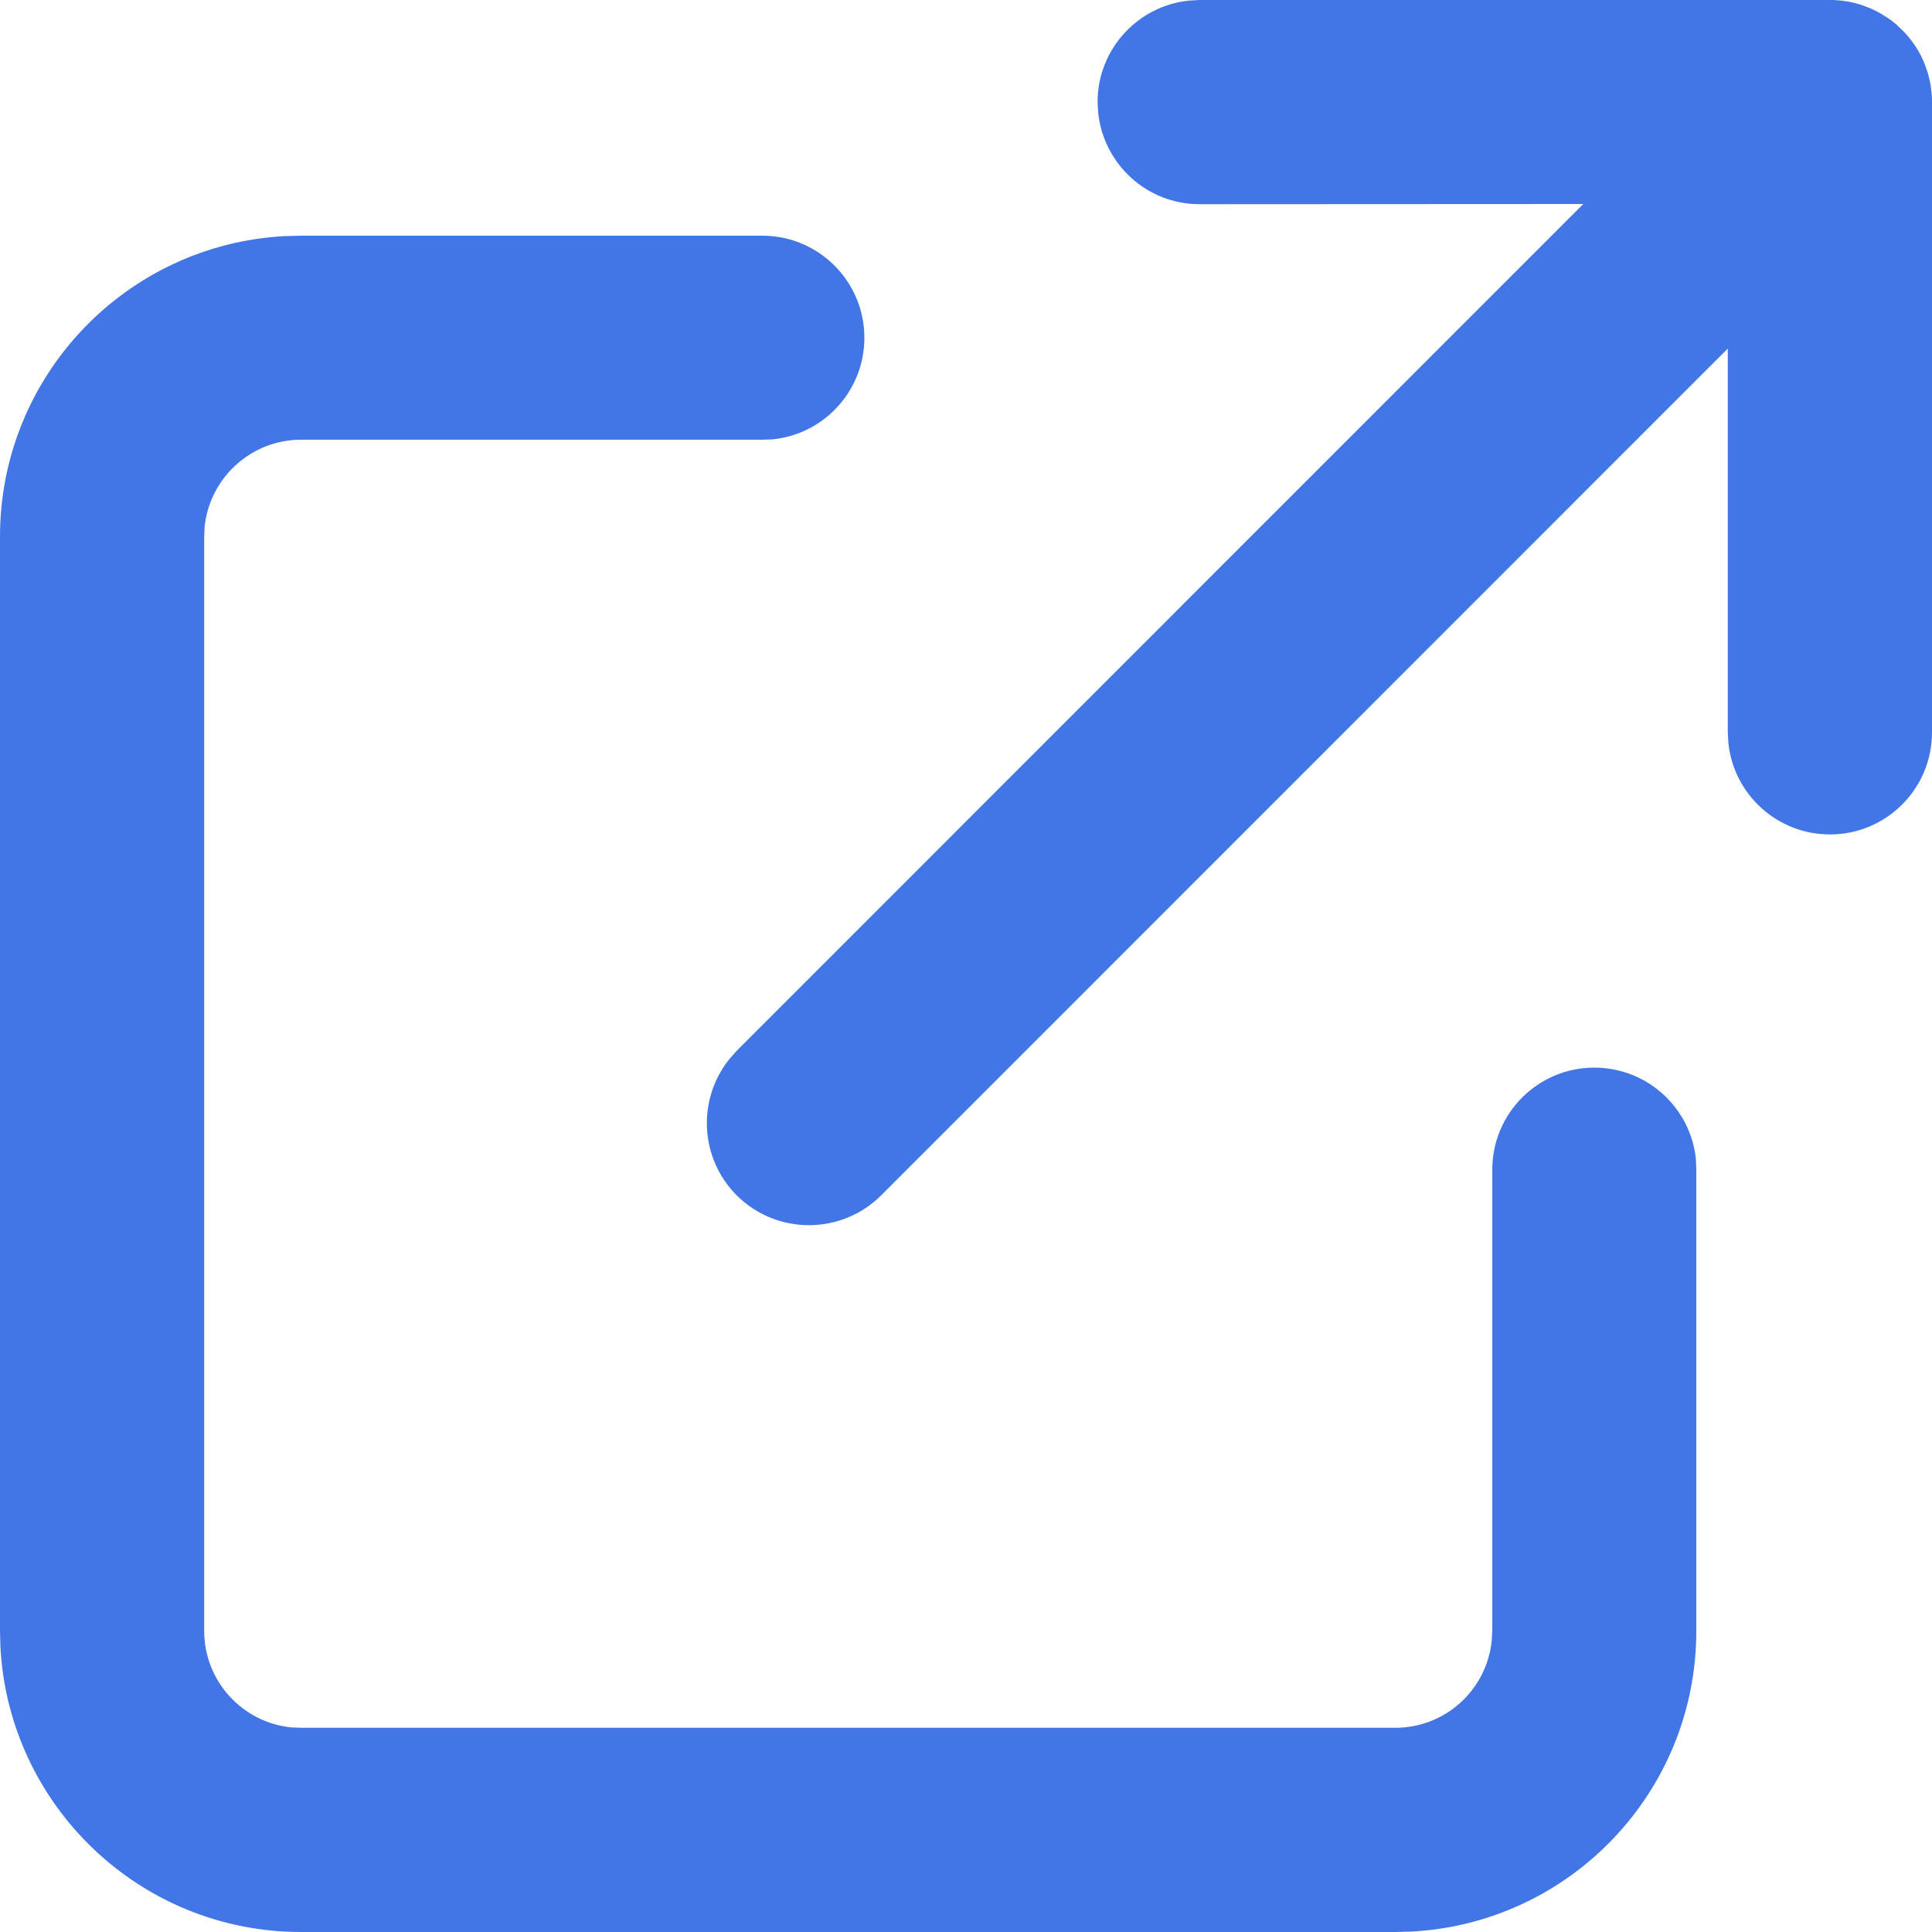
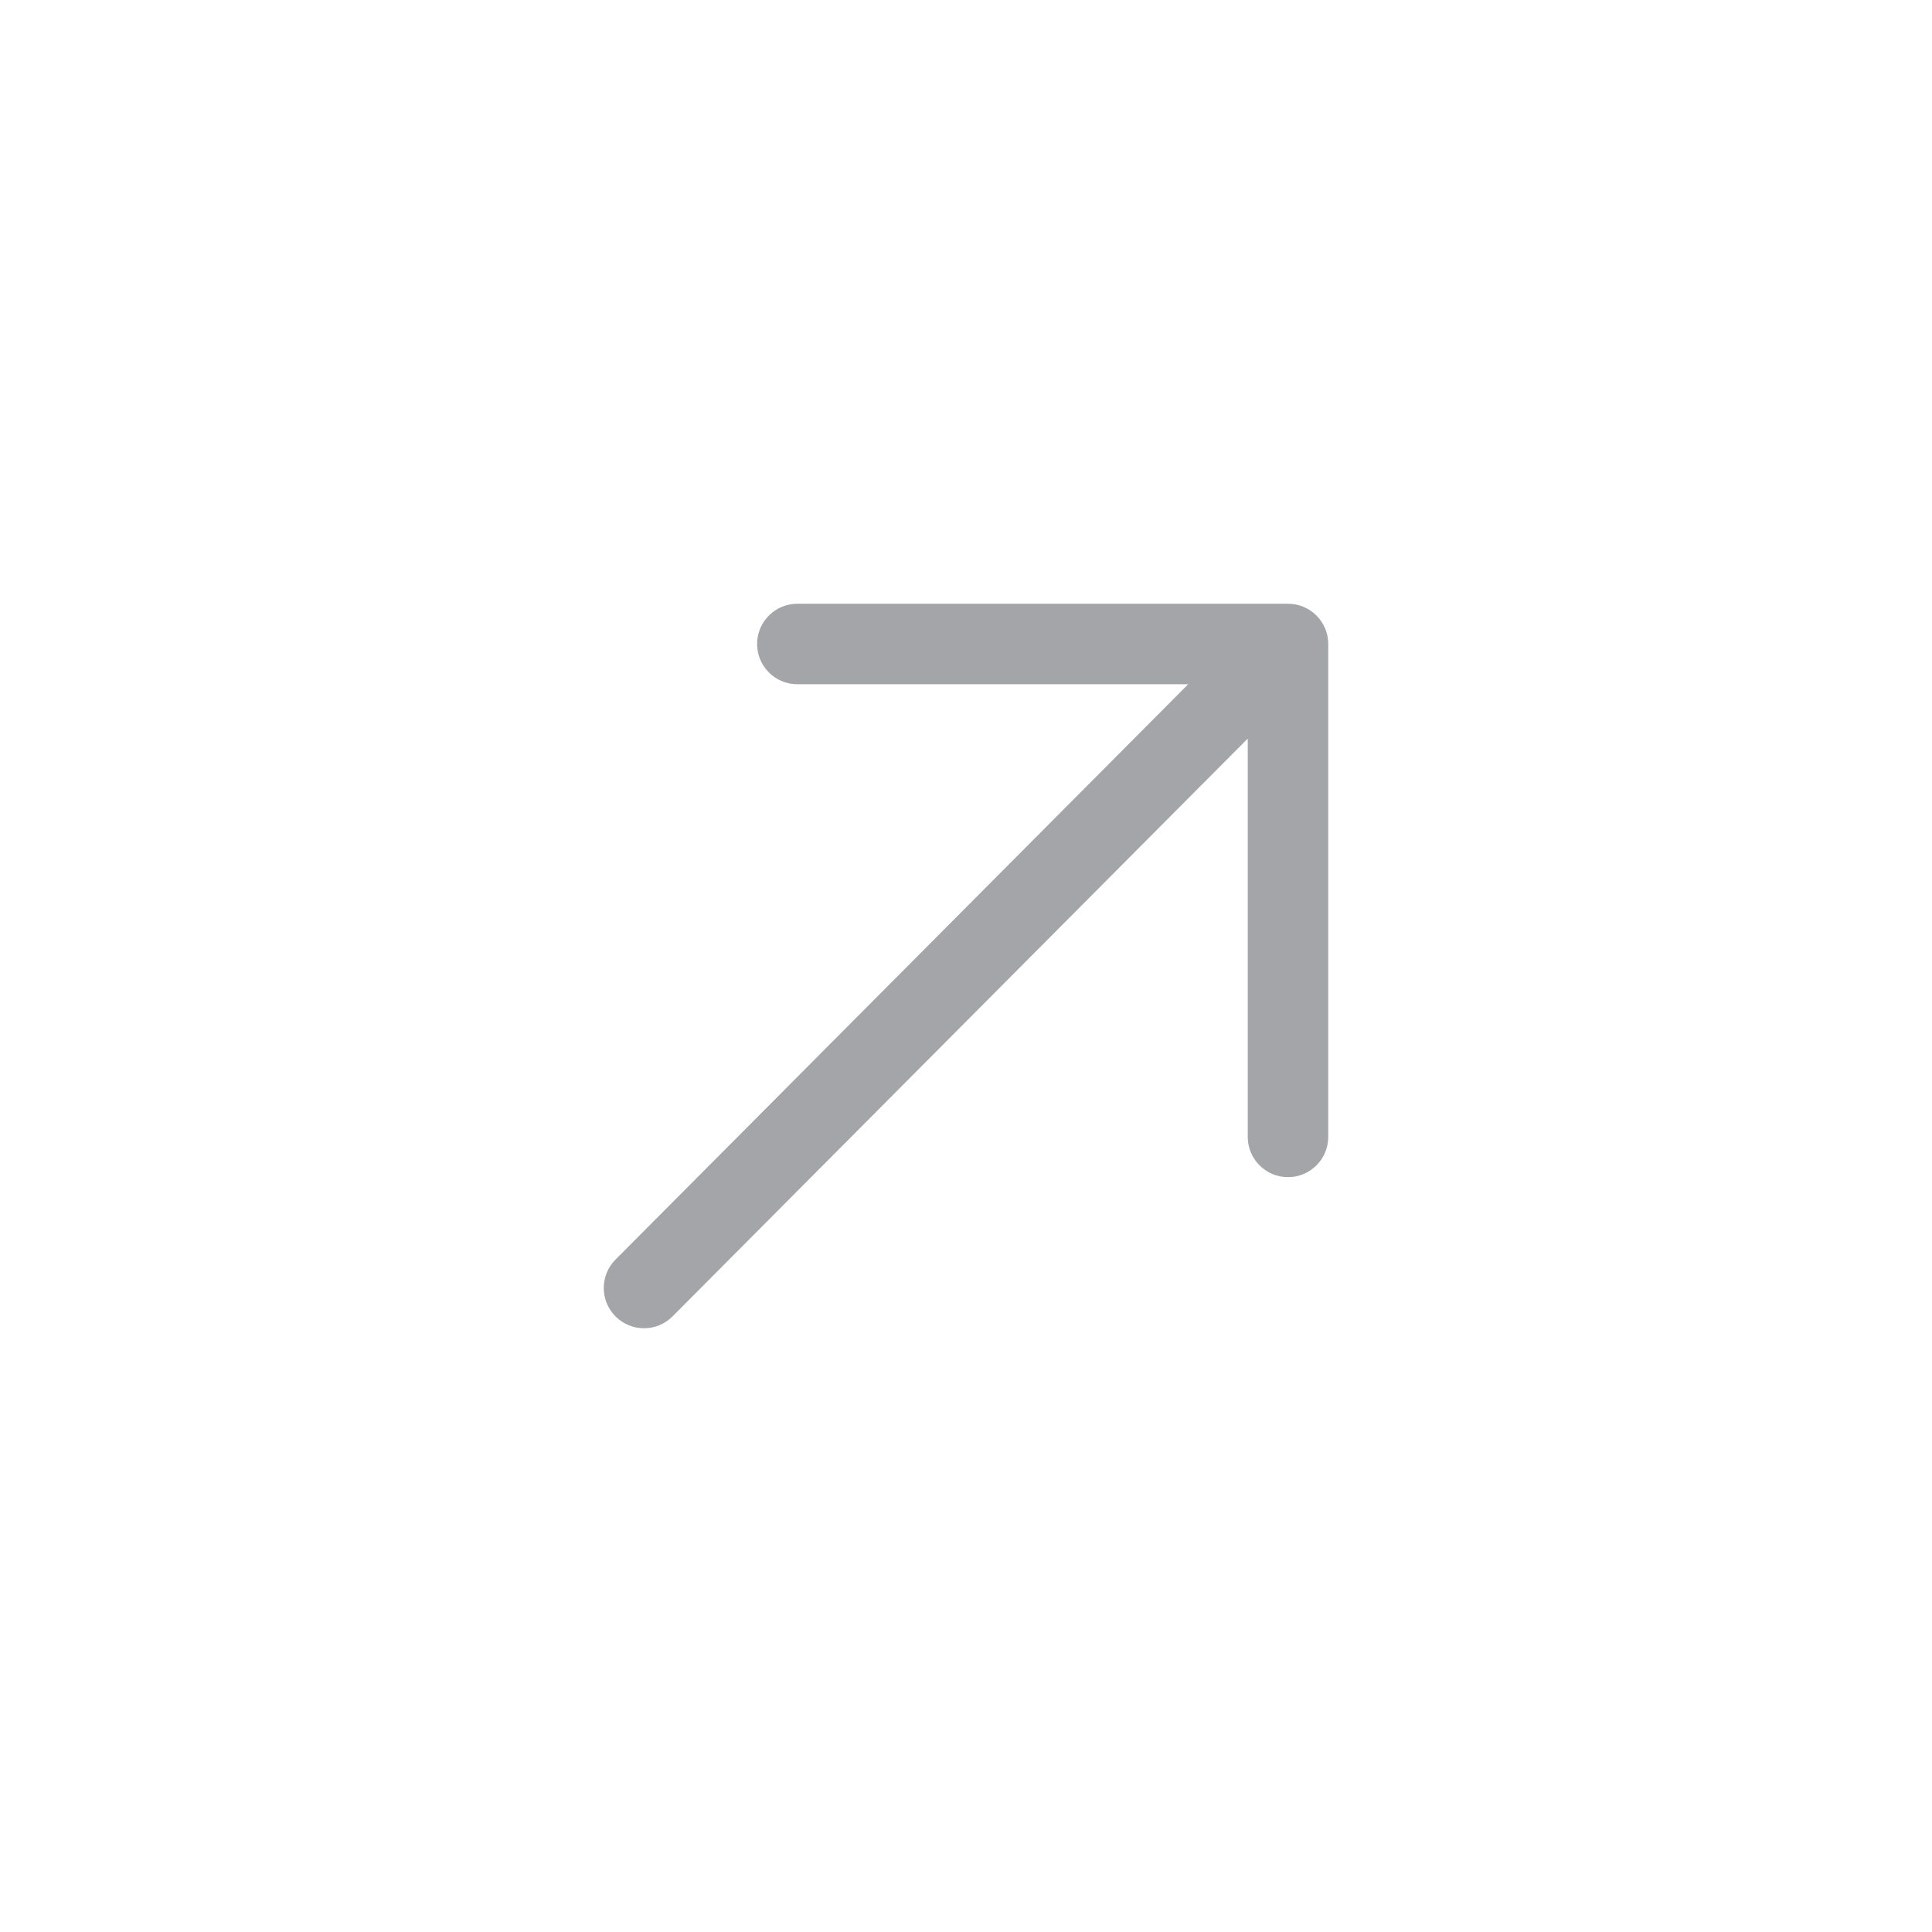
- <svg xmlns="http://www.w3.org/2000/svg" width="10px" height="10px" viewBox="0 0 10 10" version="1.1">
-   <path fill="#4276E6" d="M3.946,1.22 C4.237,1.22 4.474,1.456 4.474,1.748 C4.474,2.022 4.266,2.247 4,2.274 L3.946,2.276 L1.558,2.276 C1.299,2.276 1.085,2.474 1.059,2.727 L1.057,2.778 L1.057,8.442 C1.057,8.701 1.254,8.915 1.507,8.941 L1.558,8.943 L7.222,8.943 C7.482,8.943 7.695,8.746 7.721,8.493 L7.724,8.442 L7.724,6.054 C7.724,5.763 7.96,5.526 8.252,5.526 C8.526,5.526 8.751,5.734 8.778,6 L8.78,6.054 L8.78,8.442 C8.78,9.275 8.126,9.956 7.302,9.998 L7.222,10 L1.558,10 C0.725,10 0.044,9.345 0.002,8.522 L-5.5659181e-14,8.442 L-5.5659181e-14,2.778 C-5.5659181e-14,1.944 0.655,1.263 1.478,1.222 L1.558,1.22 L3.946,1.22 Z M9.472,2.21748545e-13 L9.485,0 C9.504,0.001 9.523,0.002 9.542,0.005 L9.472,2.21748545e-13 C9.511,2.21748545e-13 9.549,0.004 9.585,0.012 C9.598,0.015 9.611,0.018 9.624,0.022 C9.639,0.027 9.653,0.032 9.668,0.038 C9.681,0.043 9.695,0.049 9.708,0.056 C9.721,0.062 9.735,0.07 9.747,0.078 C9.76,0.086 9.774,0.095 9.787,0.104 C9.797,0.112 9.806,0.119 9.816,0.127 C9.825,0.136 9.835,0.145 9.845,0.155 L9.853,0.163 C9.865,0.175 9.876,0.188 9.887,0.202 L9.845,0.155 C9.878,0.187 9.905,0.223 9.928,0.261 C9.937,0.277 9.946,0.294 9.954,0.312 C9.957,0.32 9.96,0.327 9.963,0.334 C9.971,0.355 9.979,0.377 9.984,0.4 C9.987,0.412 9.99,0.424 9.992,0.436 C9.994,0.449 9.996,0.461 9.997,0.474 L9.999,0.491 C9.999,0.499 10,0.507 10,0.515 L10,0.528 L10,3.791 C10,4.083 9.763,4.319 9.472,4.319 C9.198,4.319 8.973,4.111 8.946,3.845 L8.943,3.791 L8.943,1.804 L4.561,6.187 C4.354,6.393 4.02,6.393 3.813,6.187 C3.621,5.994 3.608,5.69 3.775,5.482 L3.813,5.439 L8.195,1.056 L6.209,1.057 C5.936,1.057 5.711,0.849 5.684,0.582 L5.681,0.528 C5.681,0.255 5.889,0.03 6.155,0.003 L6.209,2.21748545e-13 L9.472,2.21748545e-13 Z" id="Combined-Shape" />
+ <svg xmlns="http://www.w3.org/2000/svg" width="24" height="24" viewBox="0 0 24 24" fill="none">
+   <path d="M9.905 7.5C9.629 7.5 9.405 7.724 9.405 8C9.405 8.276 9.629 8.5 9.905 8.5V7.5ZM16 8H16.5C16.5 7.724 16.276 7.5 16 7.5V8ZM15.5 14.123C15.5 14.399 15.724 14.623 16 14.623C16.276 14.623 16.5 14.399 16.5 14.123H15.5ZM7.646 15.647C7.451 15.843 7.452 16.16 7.647 16.354C7.843 16.549 8.16 16.549 8.354 16.353L7.646 15.647ZM15.897 8.776C16.092 8.58 16.091 8.264 15.895 8.069C15.7 7.874 15.383 7.875 15.188 8.07L15.897 8.776ZM9.905 8.5H16V7.5H9.905V8.5ZM15.5 8V14.123H16.5V8H15.5ZM8.354 16.353L15.897 8.776L15.188 8.07L7.646 15.647L8.354 16.353Z" fill="#A4A5A8" />
</svg>
